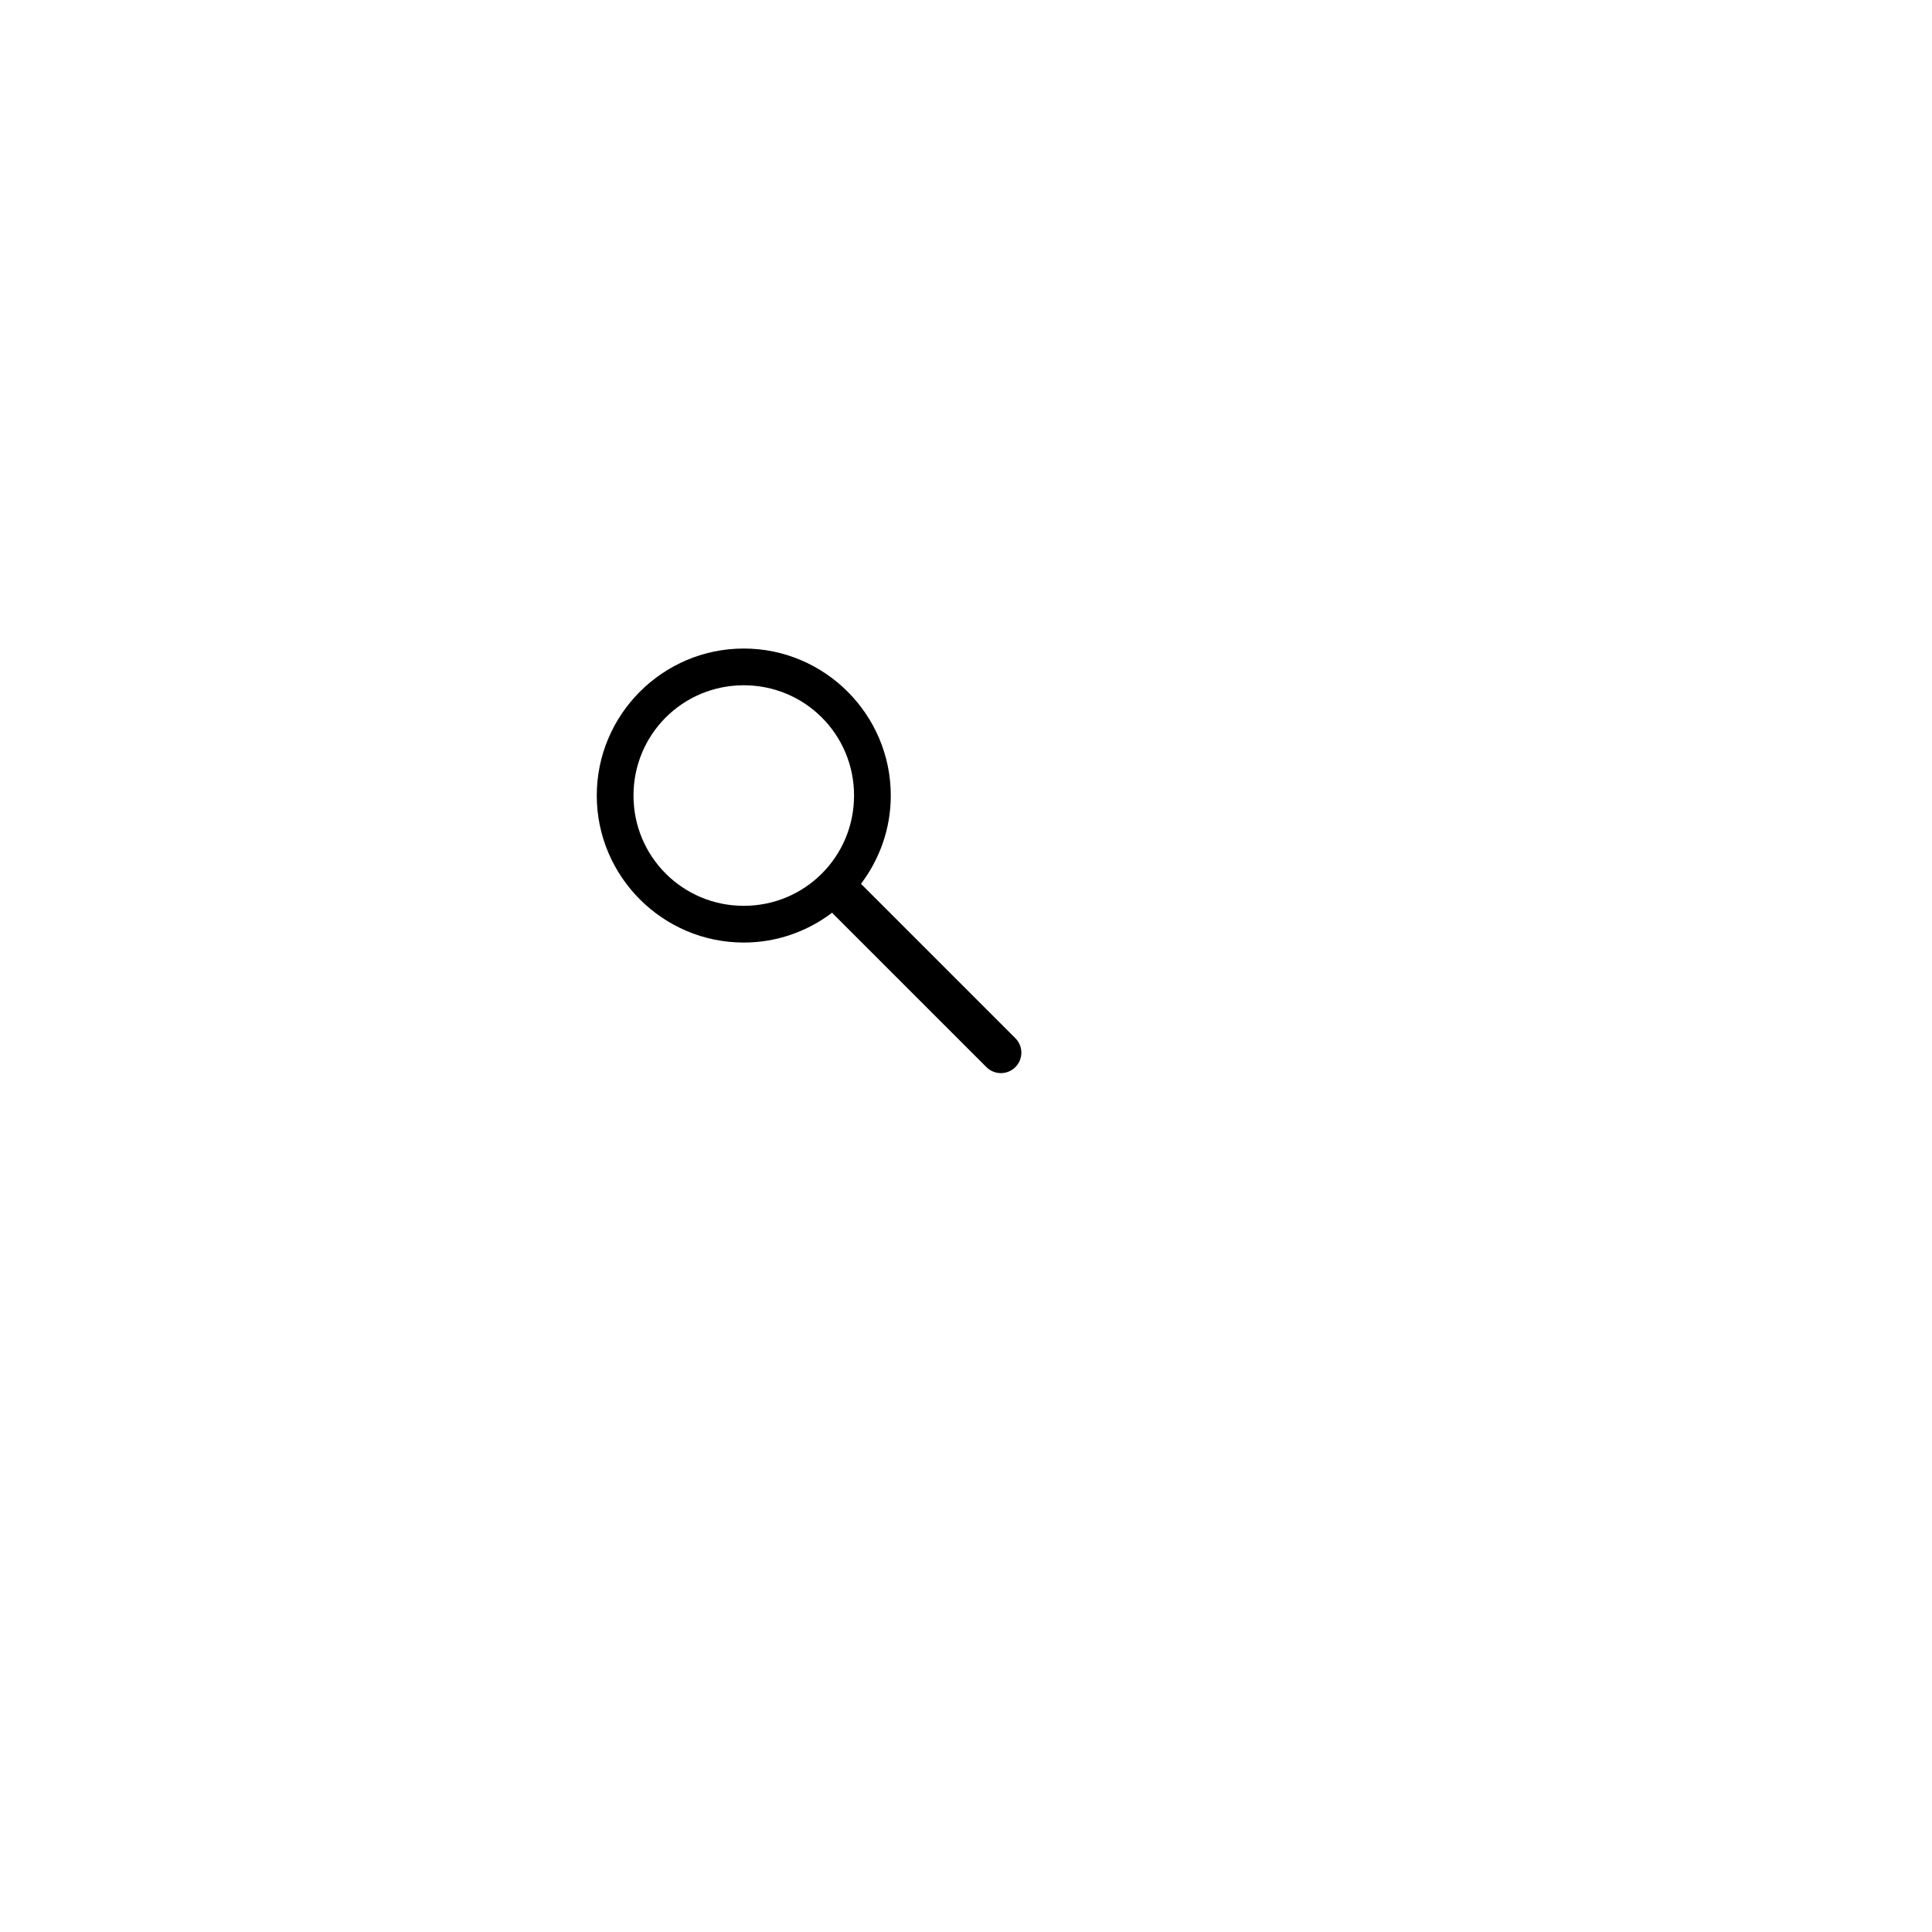
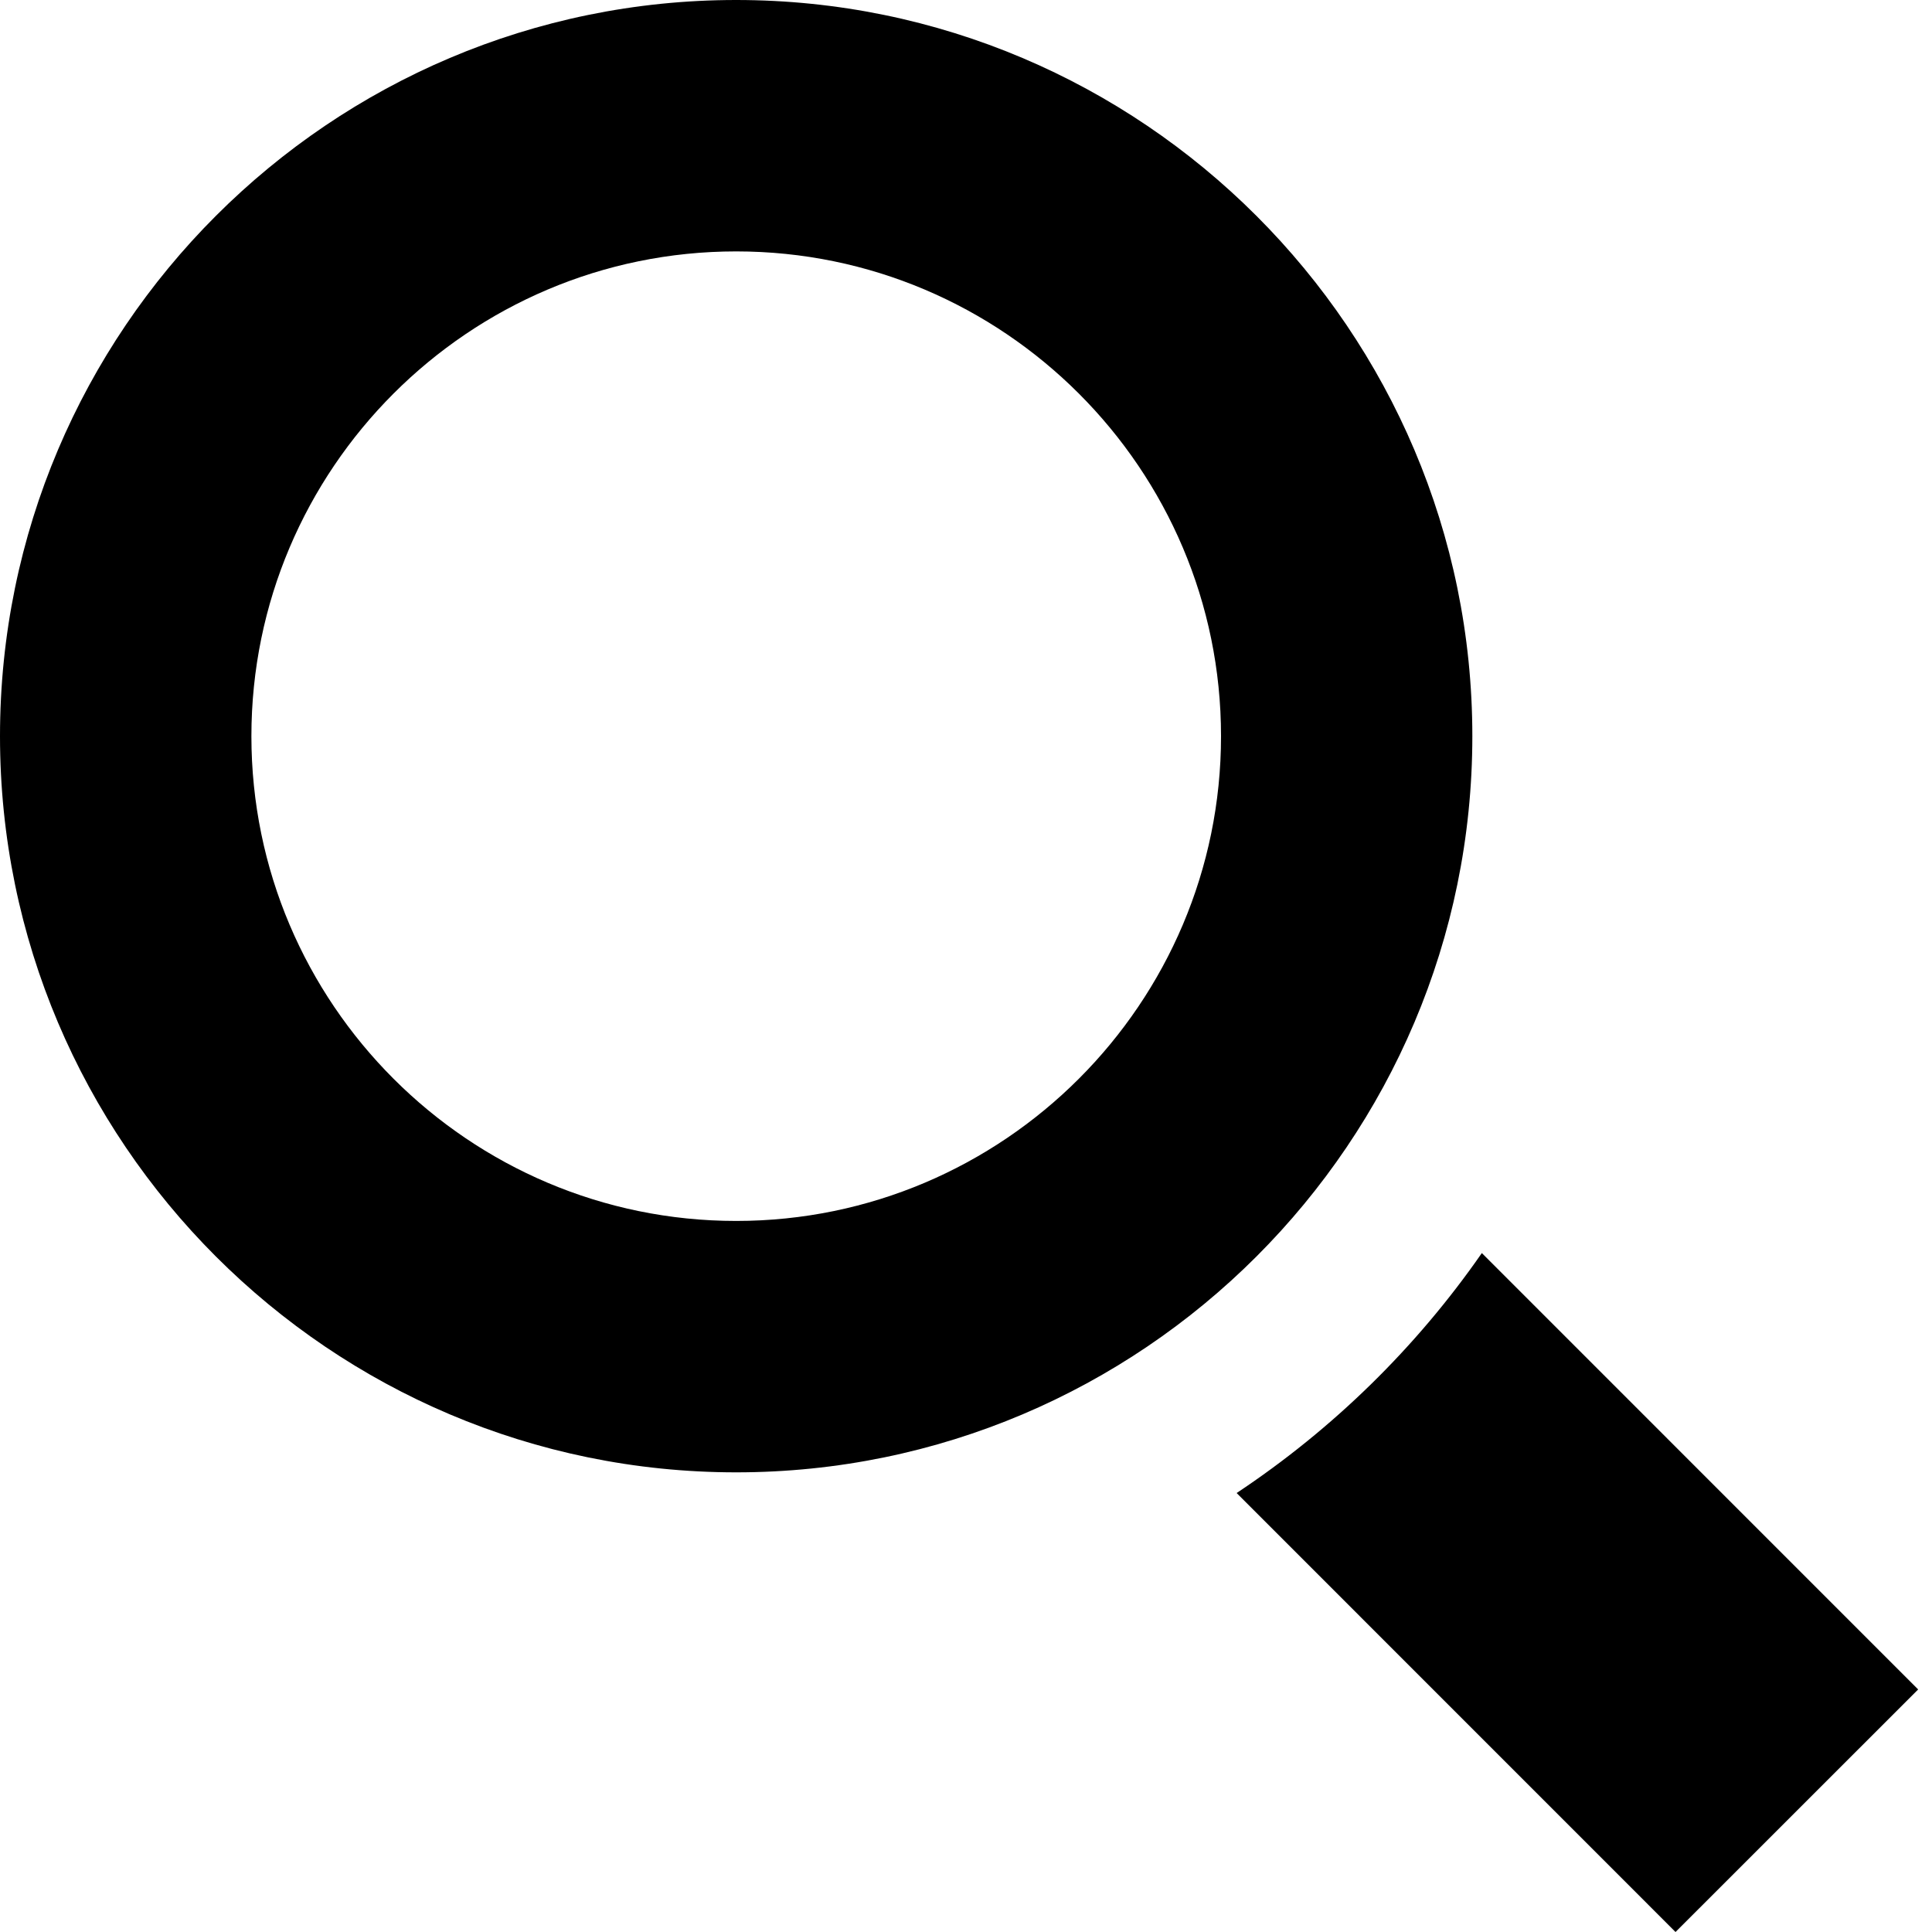
- <svg xmlns="http://www.w3.org/2000/svg" version="1.1" width="1080" height="1080" viewBox="0 0 1080 1080" xml:space="preserve">
-   <defs>
- </defs>
-   <rect x="0" y="0" width="100%" height="100%" fill="transparent" />
-   <g transform="matrix(1 0 0 1 540 540)" id="683f55ea-0218-4fc6-a306-276243a1a244">
-     <rect style="stroke: none; stroke-width: 1; stroke-dasharray: none; stroke-linecap: butt; stroke-dashoffset: 0; stroke-linejoin: miter; stroke-miterlimit: 4; fill: rgb(255,255,255); fill-rule: nonzero; opacity: 1; visibility: hidden;" vector-effect="non-scaling-stroke" x="-540" y="-540" rx="0" ry="0" width="1080" height="1080" />
-   </g>
-   <g transform="matrix(1 0 0 1 540 540)" id="dcd8f7dc-350b-45f8-8245-27bad4e4bf9d">
- </g>
-   <g transform="matrix(5.72 0 0 5.72 452.25 481.19)">
-     <path style="stroke: none; stroke-width: 1; stroke-dasharray: none; stroke-linecap: butt; stroke-dashoffset: 0; stroke-linejoin: miter; stroke-miterlimit: 4; fill: rgb(0,0,0); fill-rule: nonzero; opacity: 1;" vector-effect="non-scaling-stroke" transform=" translate(-25, -25)" d="M 18.623 4.256 C 10.71 4.256 4.256 10.71 4.256 18.623 C 4.256 26.536 10.71 32.99 18.623 32.99 C 21.864 32.99 24.851 31.895 27.26 30.072 C 27.307 30.13 27.357 30.185 27.41 30.238 L 42.308 45.136 C 42.81 45.659 43.555 45.869 44.256 45.687 C 44.957 45.504 45.504 44.957 45.687 44.256 C 45.87 43.554 45.659 42.809 45.136 42.308 L 30.238 27.41 C 30.186 27.357 30.13 27.306 30.072 27.259 C 31.895 24.851 32.99 21.864 32.99 18.623 C 32.99 10.71 26.536 4.256 18.623 4.256 z M 18.623 7.846 C 24.596 7.846 29.4 12.65 29.4 18.623 C 29.4 24.596 24.596 29.4 18.623 29.4 C 12.65 29.4 7.846 24.595 7.846 18.623 C 7.846 12.649 12.65 7.846 18.623 7.846 z" stroke-linecap="round" />
-   </g>
+ <svg xmlns="http://www.w3.org/2000/svg" width="24" height="24" viewBox="0 0 24 24">
+   <path d="M9.145 18.29c-5.042 0-9.145-4.102-9.145-9.145s4.103-9.145 9.145-9.145 9.145 4.103 9.145 9.145-4.102 9.145-9.145 9.145zm0-15.167c-3.321 0-6.022 2.702-6.022 6.022s2.702 6.022 6.022 6.022 6.023-2.702 6.023-6.022-2.702-6.022-6.023-6.022zm9.263 12.443c-.817 1.176-1.852 2.188-3.046 2.981l5.452 5.453 3.014-3.013-5.42-5.421z" />
</svg>
